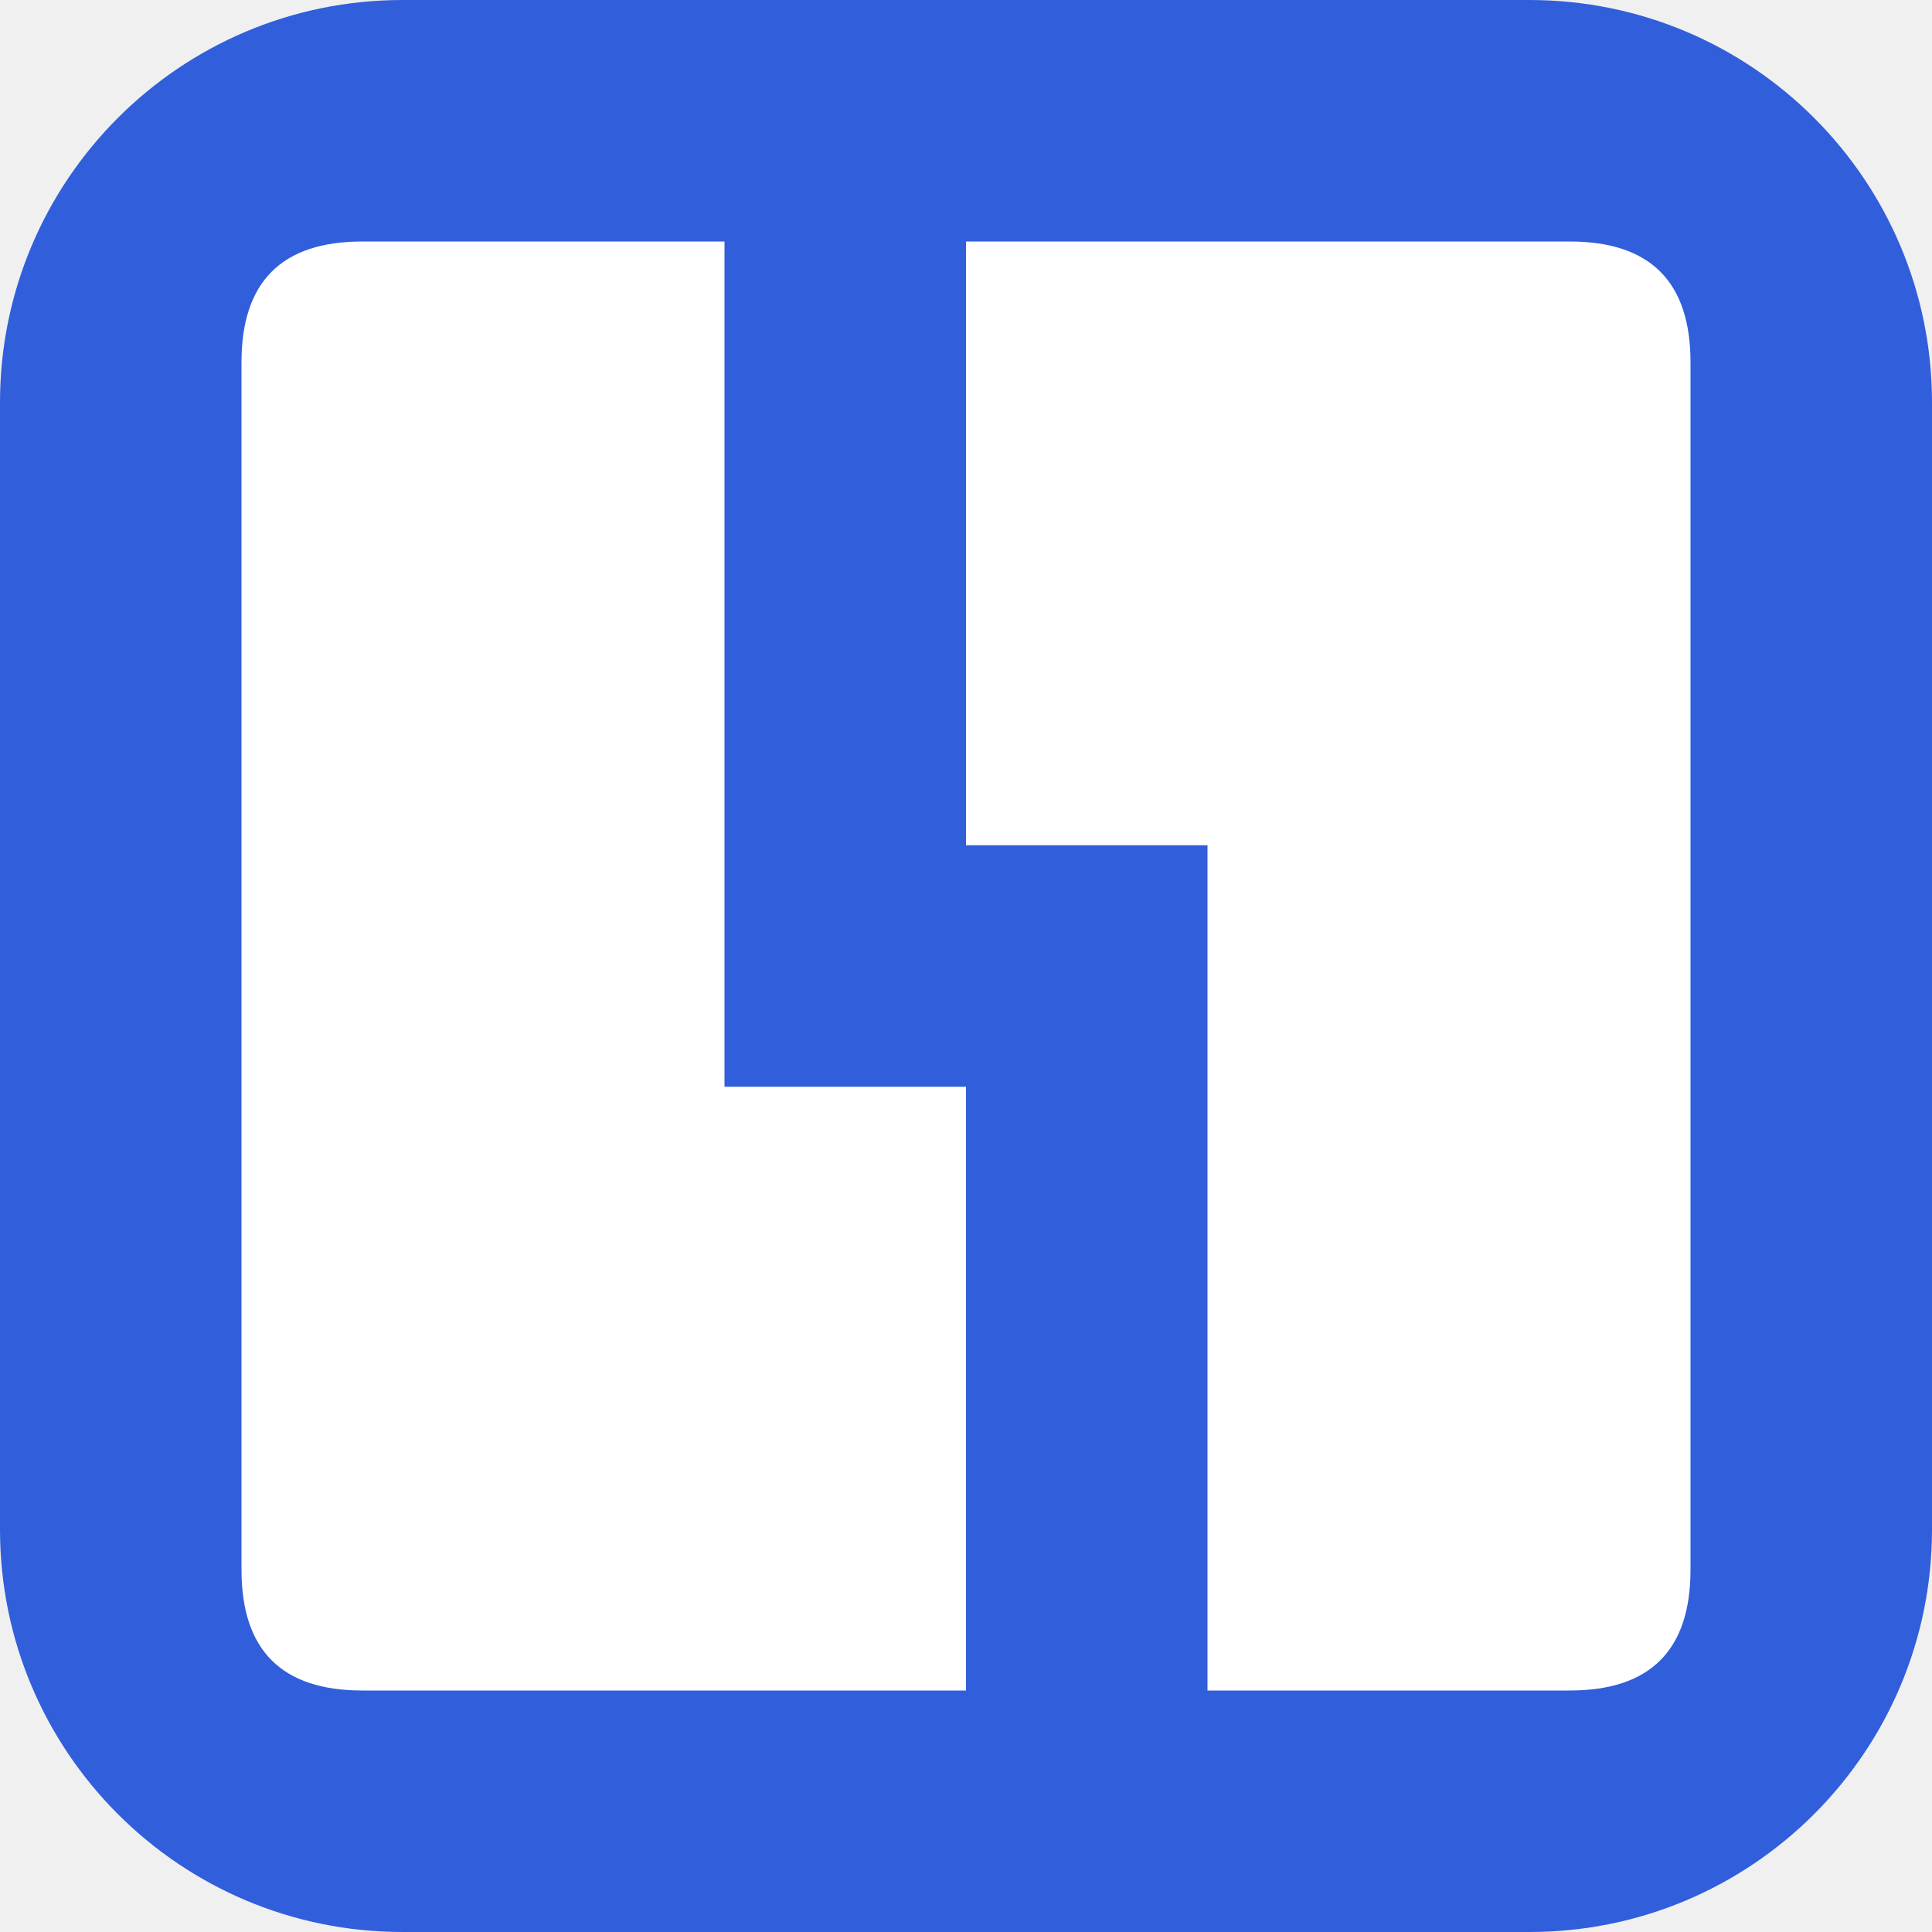
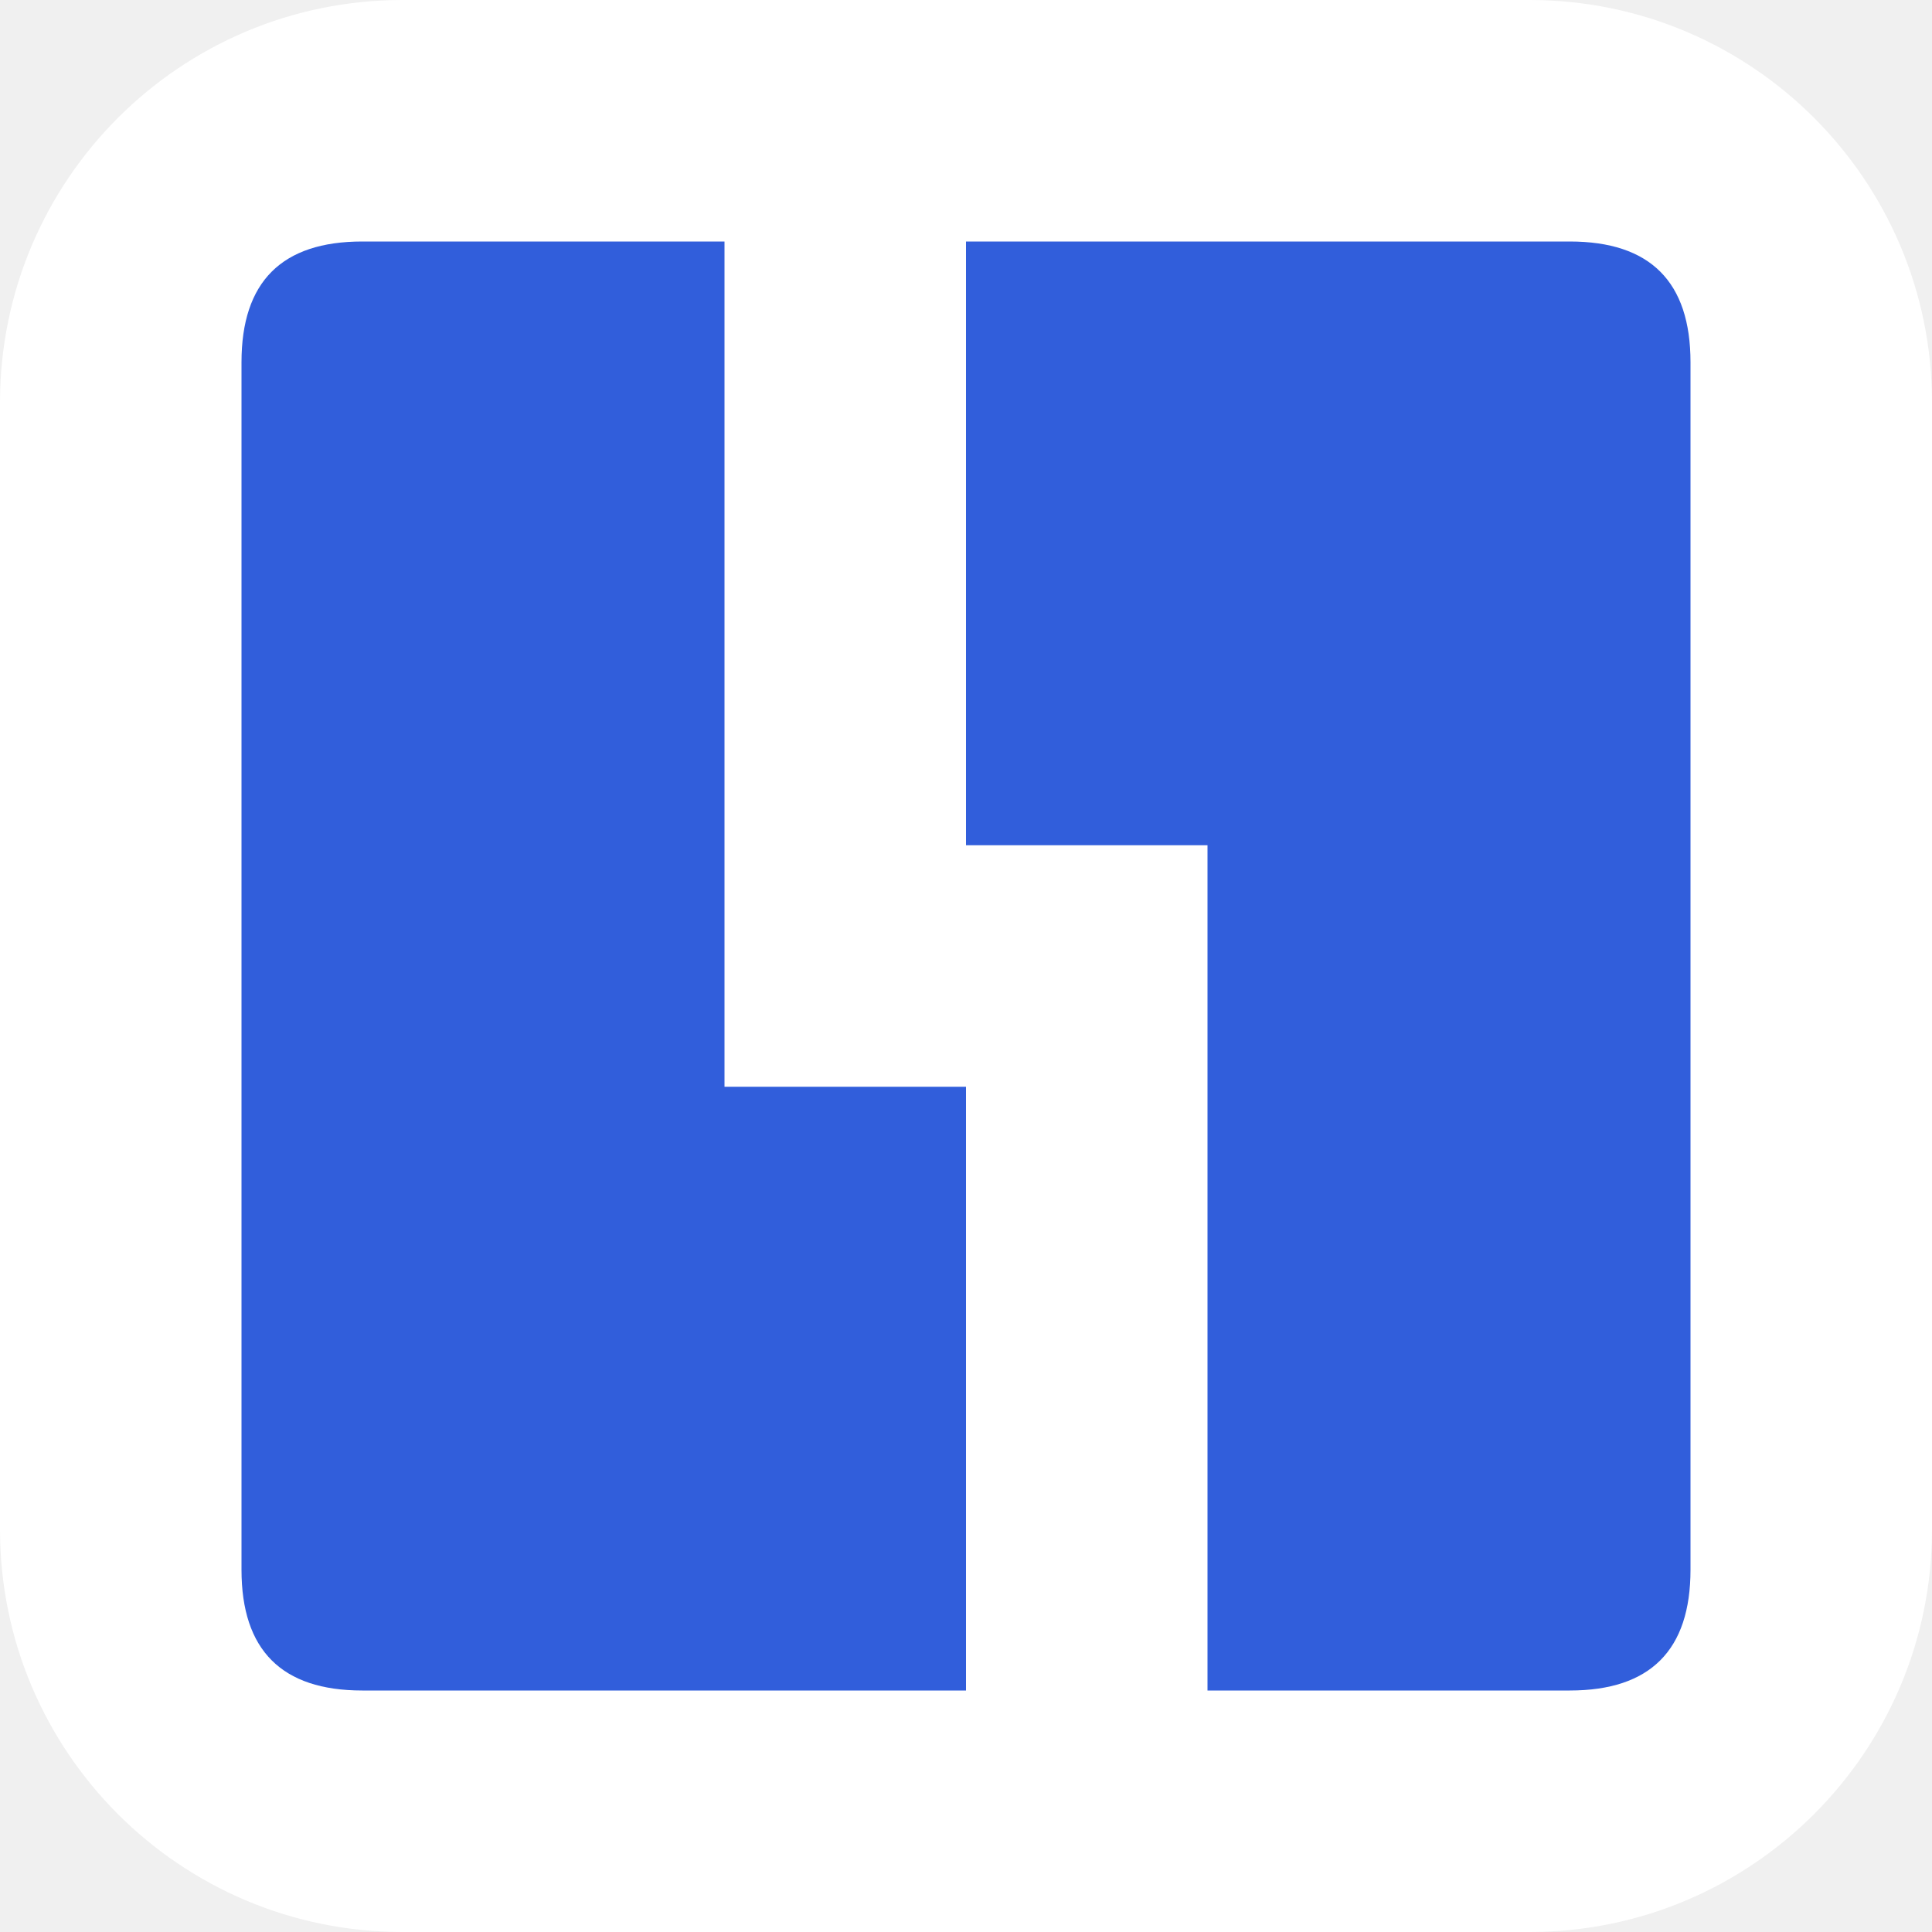
<svg xmlns="http://www.w3.org/2000/svg" viewBox="0 0 48 48" width="48" height="48" role="img">
-   <rect width="48" height="48" rx="10" fill="#315EDB" />
-   <path fill="#FFFFFF" d="M9 6 H18 V27 H24 V42 H9 Q6 42 6 39 V9 Q6 6 9 6 Z" />
-   <path fill="#FFFFFF" d="M39 42 H30 V21 H24 V6 H39 Q42 6 42 9 V39 Q42 42 39 42 Z" />
+   <rect width="48" height="48" rx="10" fill="#FFFFFF" />
+   <path fill="#315EDB" d="M9 6 H18 V27 H24 V42 H9 Q6 42 6 39 V9 Q6 6 9 6 Z" />
+   <path fill="#315EDB" d="M39 42 H30 V21 H24 V6 H39 Q42 6 42 9 V39 Q42 42 39 42 Z" />
</svg>
